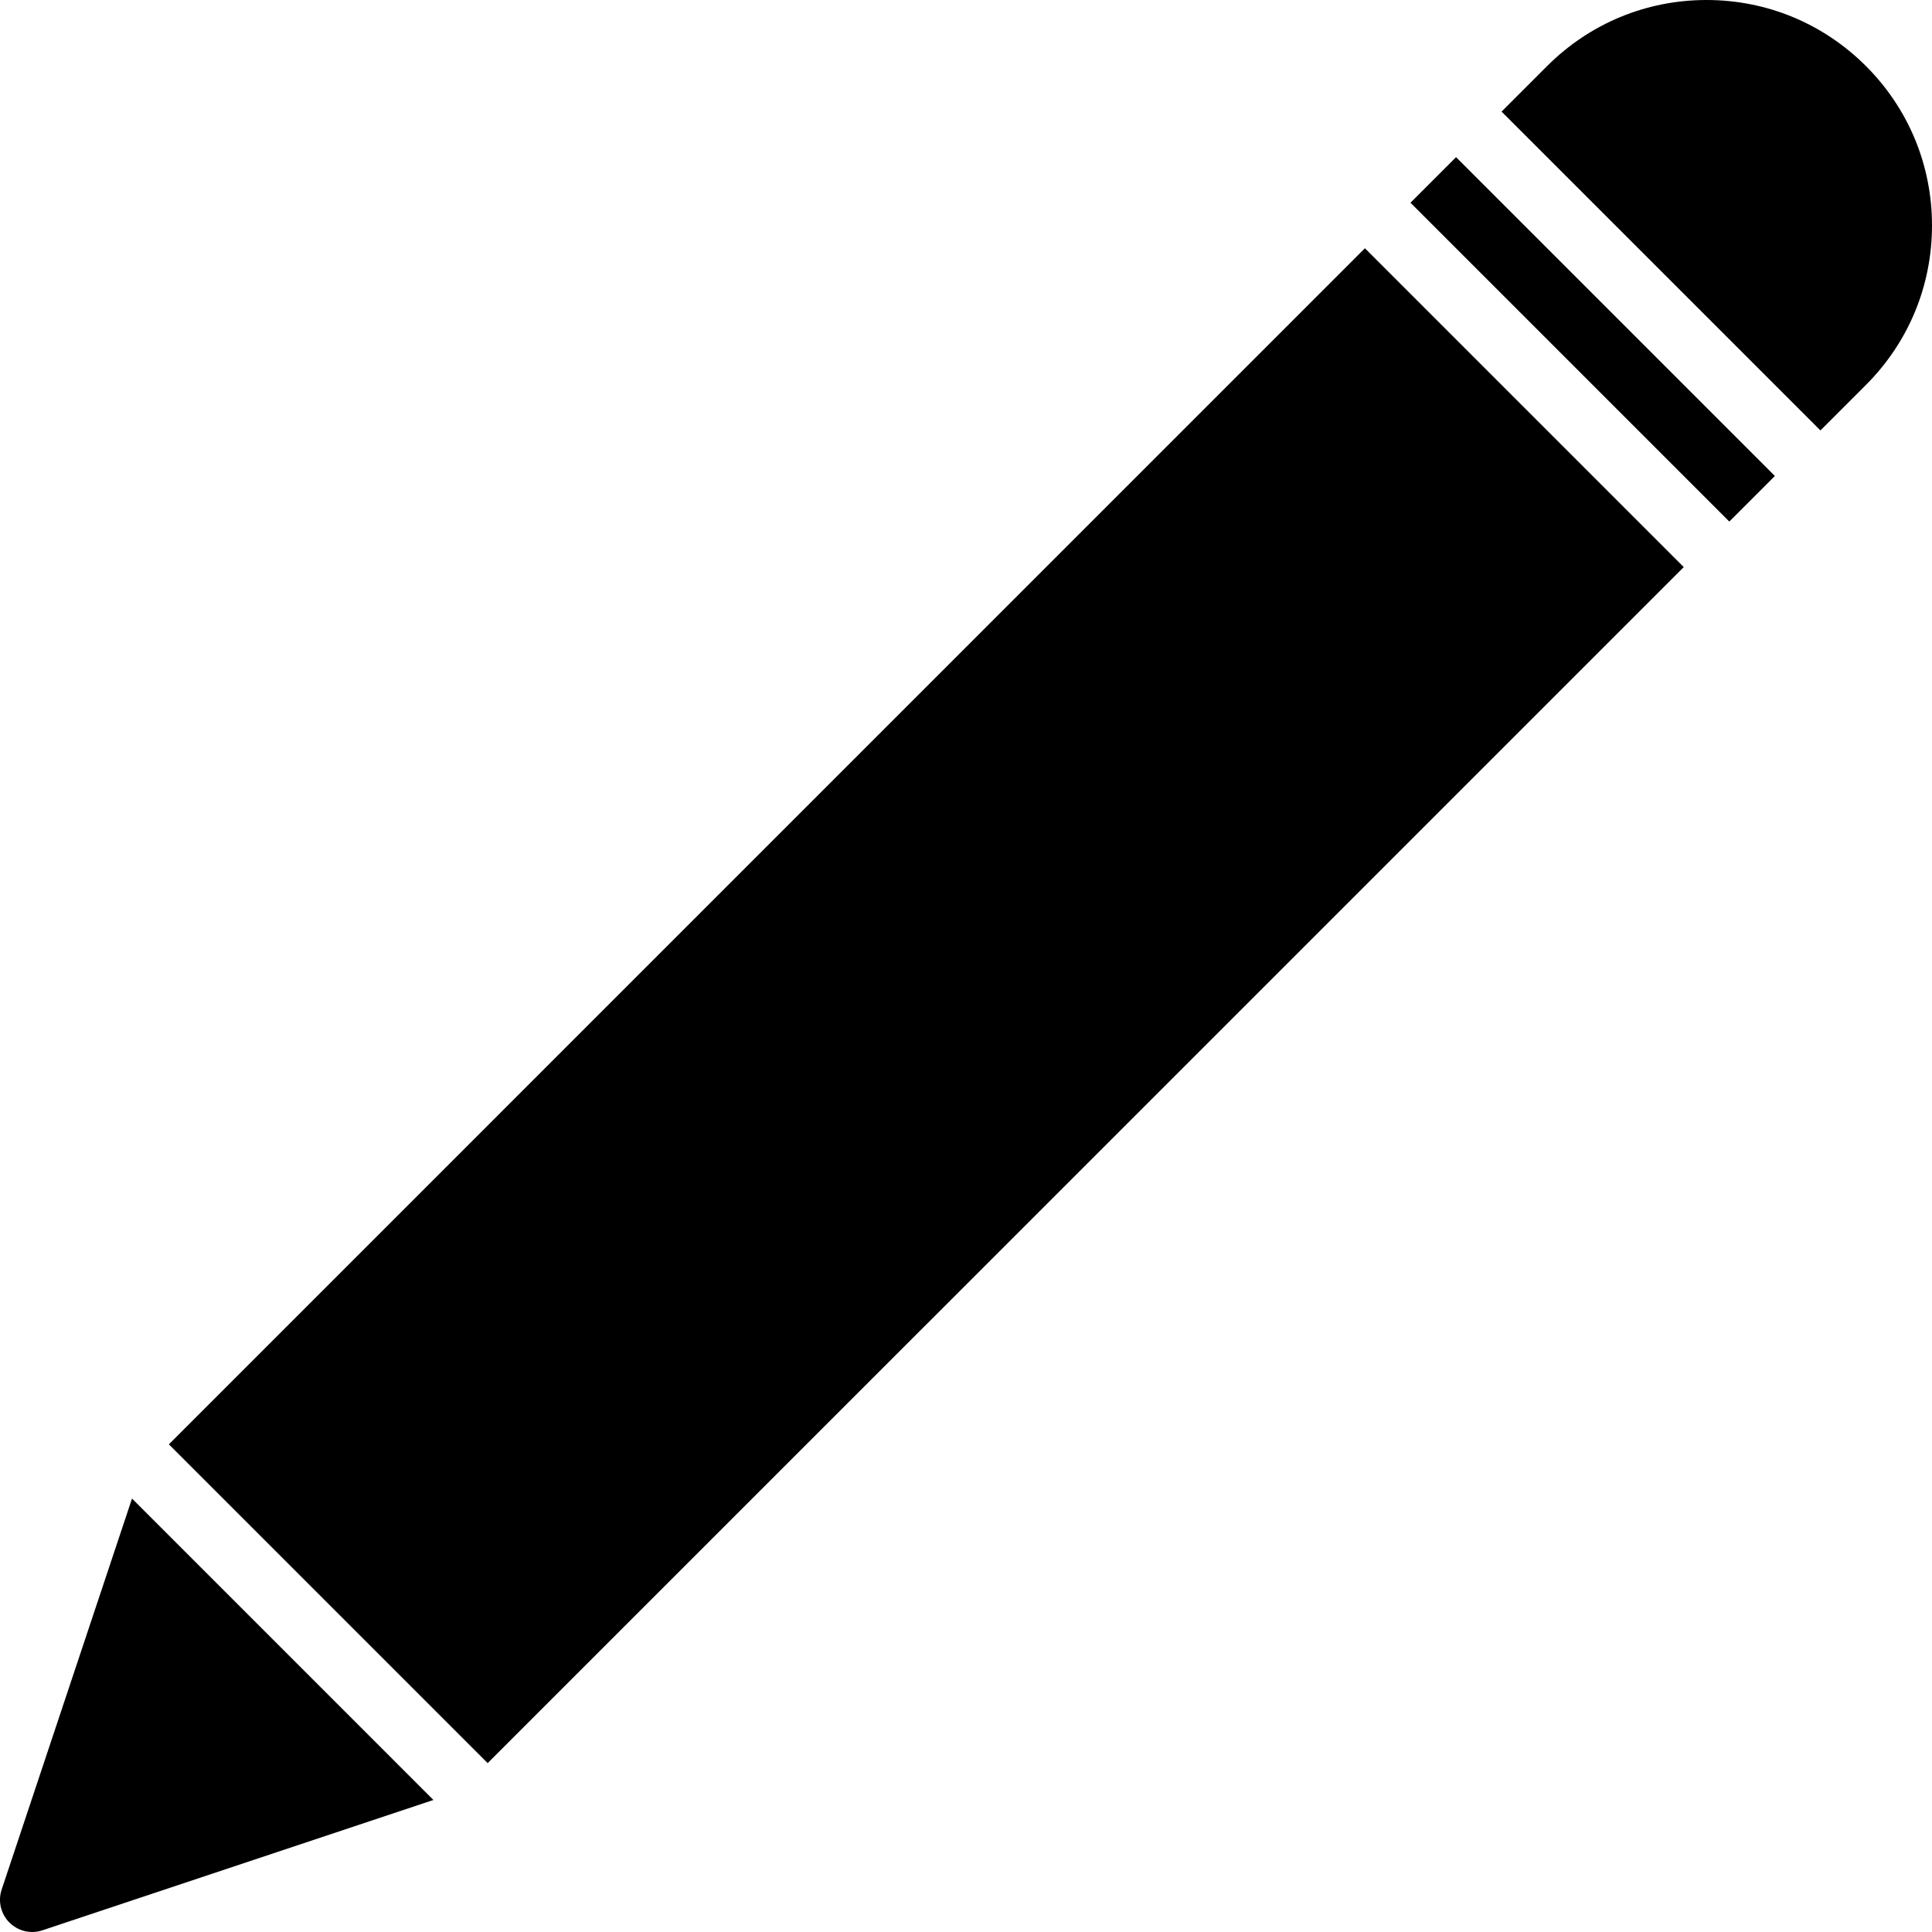
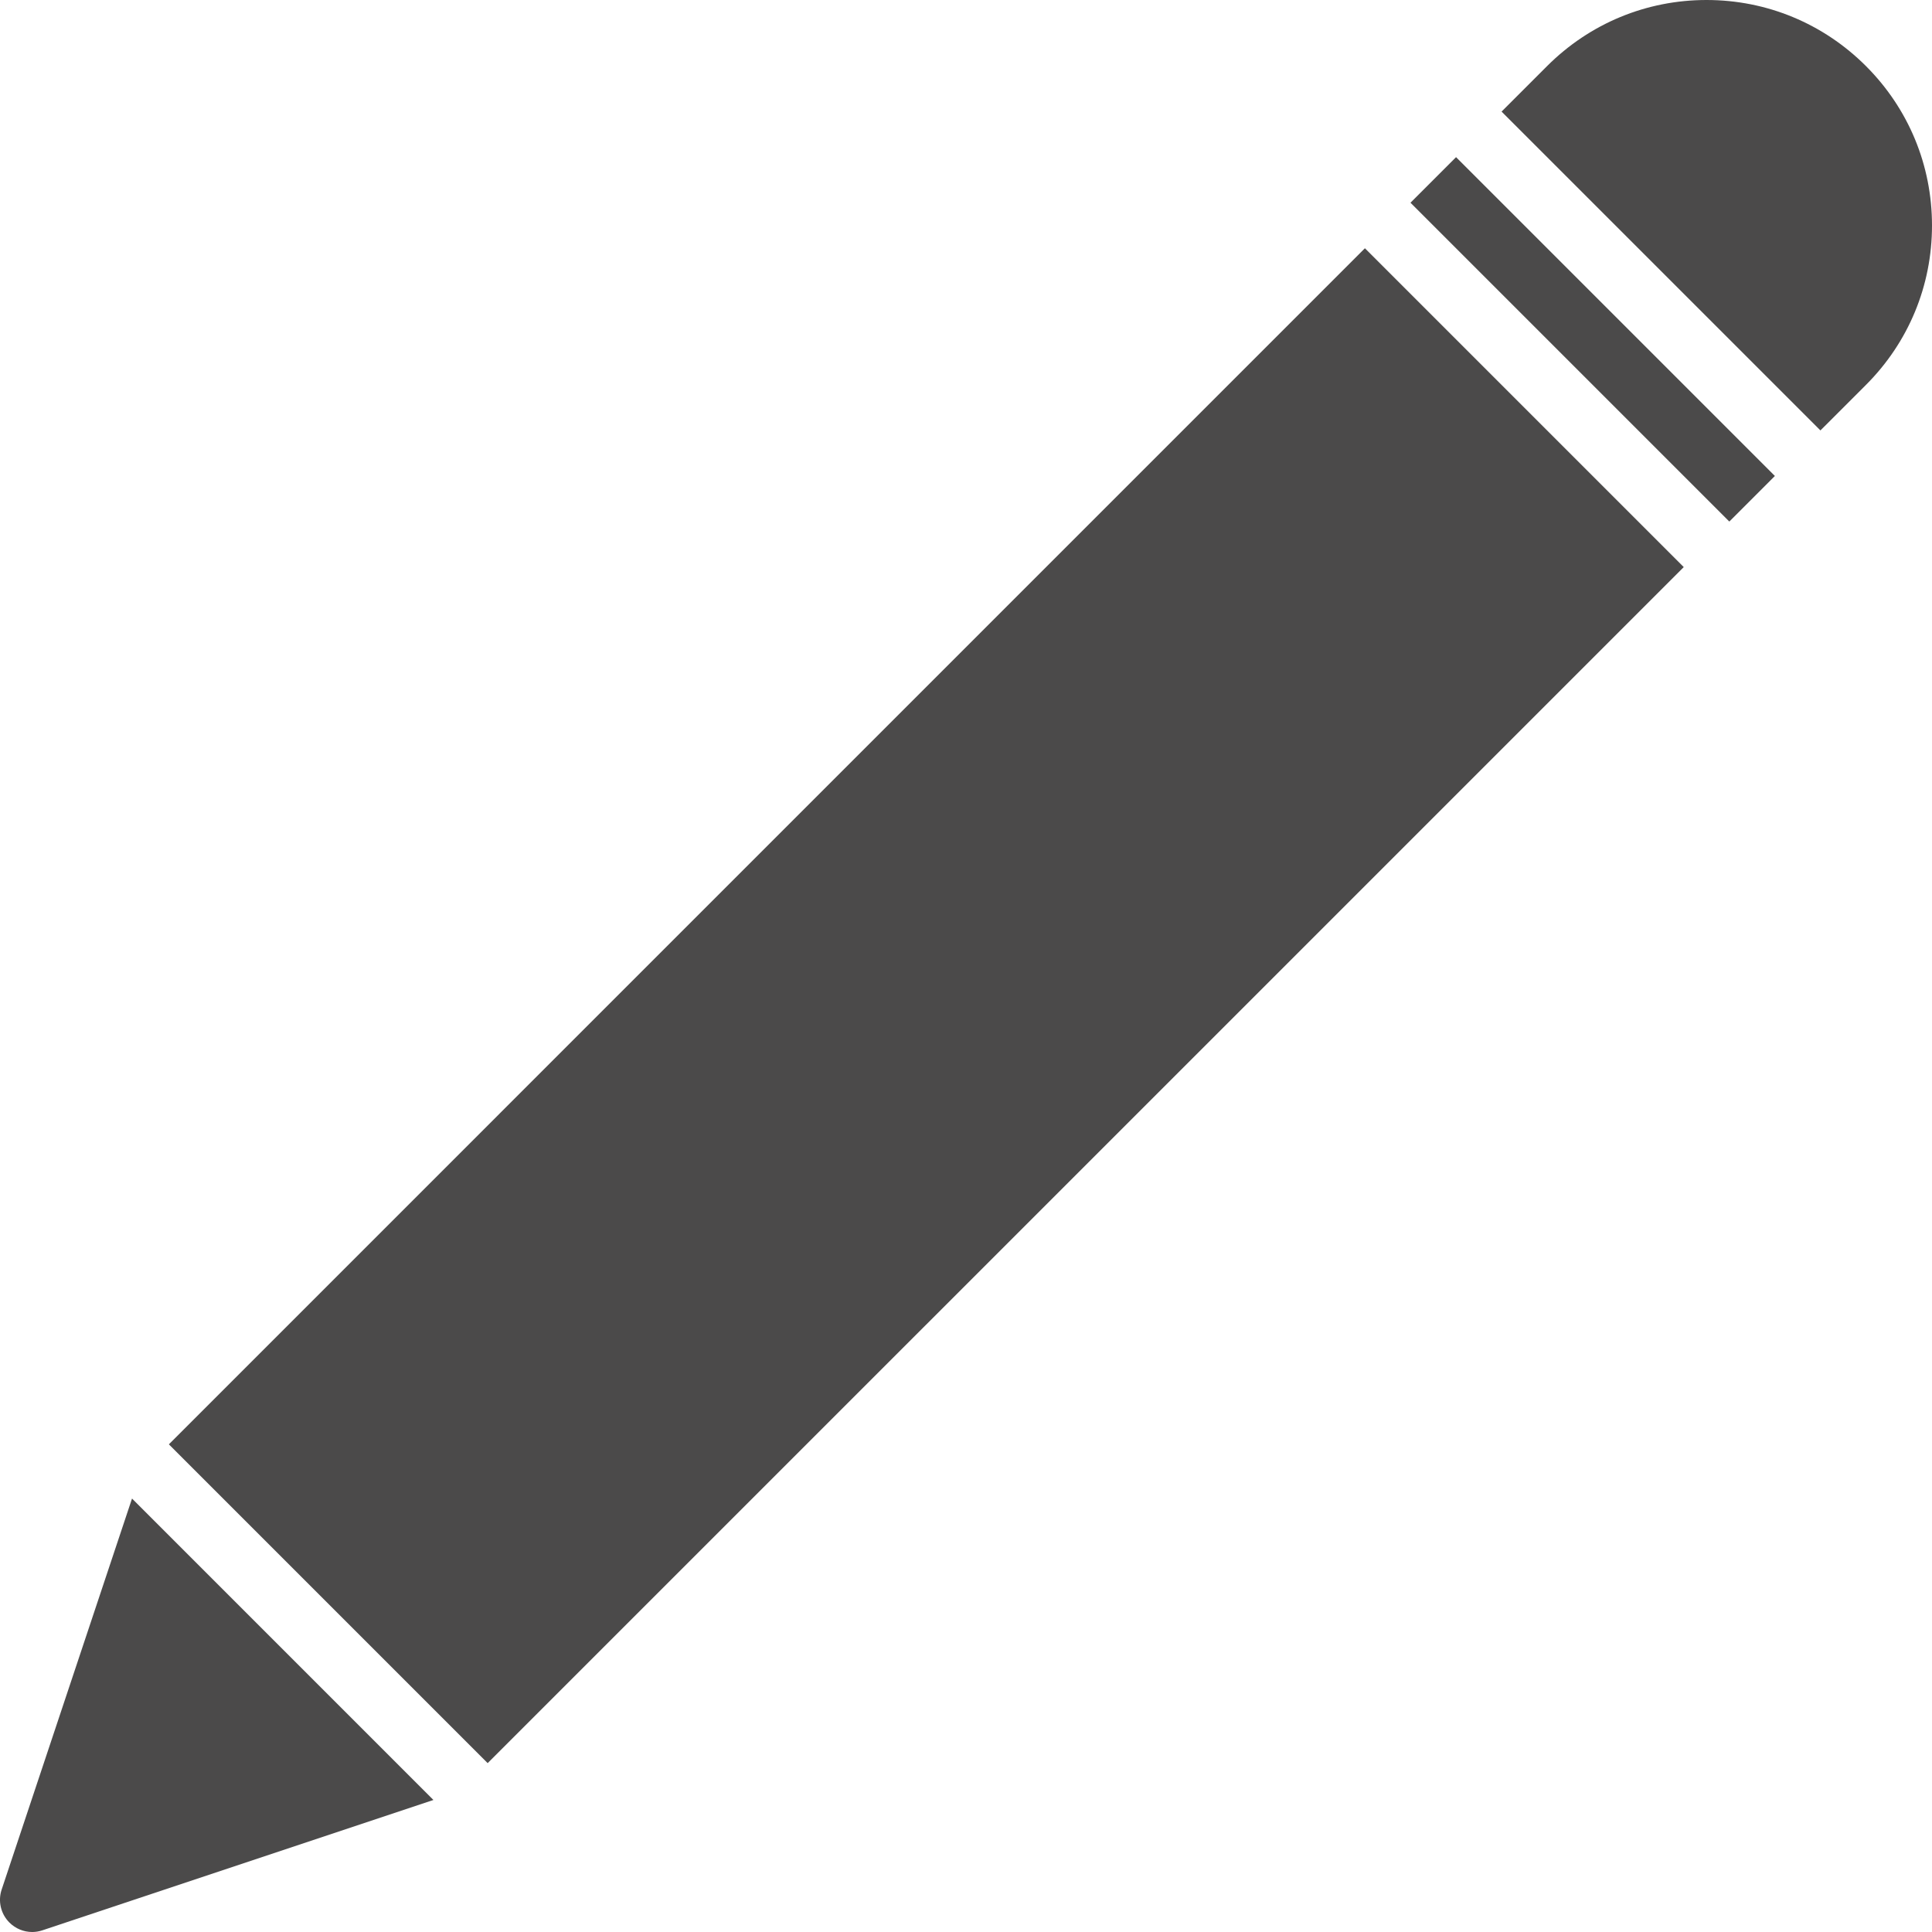
<svg xmlns="http://www.w3.org/2000/svg" version="1.1" id="Capa_1" x="0px" y="0px" viewBox="0 0 59.985 59.985" style="enable-background:new 0 0 59.985 59.985;" xml:space="preserve">
  <g>
-     <path d="M5.243,44.844L42.378,7.708l9.899,9.899L15.141,54.742L5.243,44.844z" />
-     <path d="M56.521,13.364l1.414-1.414c1.322-1.322,2.05-3.079,2.05-4.949s-0.728-3.627-2.05-4.949S54.855,0,52.985,0   s-3.627,0.729-4.95,2.051l-1.414,1.414L56.521,13.364z" />
-     <path d="M4.099,46.527L0.051,58.669c-0.12,0.359-0.026,0.756,0.242,1.023c0.19,0.19,0.446,0.293,0.707,0.293   c0.106,0,0.212-0.017,0.316-0.052l12.141-4.047L4.099,46.527z" />
-     <path d="M43.793,6.294l1.415-1.415l9.899,9.899l-1.415,1.415L43.793,6.294z" />
+     <path d="M5.243,44.844L42.378,7.708l9.899,9.899L15.141,54.742L5.243,44.844z" fill="#4b4a4a" />
+     <path d="M56.521,13.364l1.414-1.414c1.322-1.322,2.05-3.079,2.05-4.949s-0.728-3.627-2.05-4.949S54.855,0,52.985,0   s-3.627,0.729-4.95,2.051l-1.414,1.414L56.521,13.364z" fill="#4b4a4a" />
+     <path d="M4.099,46.527L0.051,58.669c-0.12,0.359-0.026,0.756,0.242,1.023c0.19,0.19,0.446,0.293,0.707,0.293   c0.106,0,0.212-0.017,0.316-0.052l12.141-4.047L4.099,46.527z" fill="#4b4a4a" />
+     <path d="M43.793,6.294l1.415-1.415l9.899,9.899l-1.415,1.415L43.793,6.294z" fill="#4b4a4a" />
  </g>
  <g>
</g>
  <g>
</g>
  <g>
</g>
  <g>
</g>
  <g>
</g>
  <g>
</g>
  <g>
</g>
  <g>
</g>
  <g>
</g>
  <g>
</g>
  <g>
</g>
  <g>
</g>
  <g>
</g>
  <g>
</g>
  <g>
</g>
</svg>
